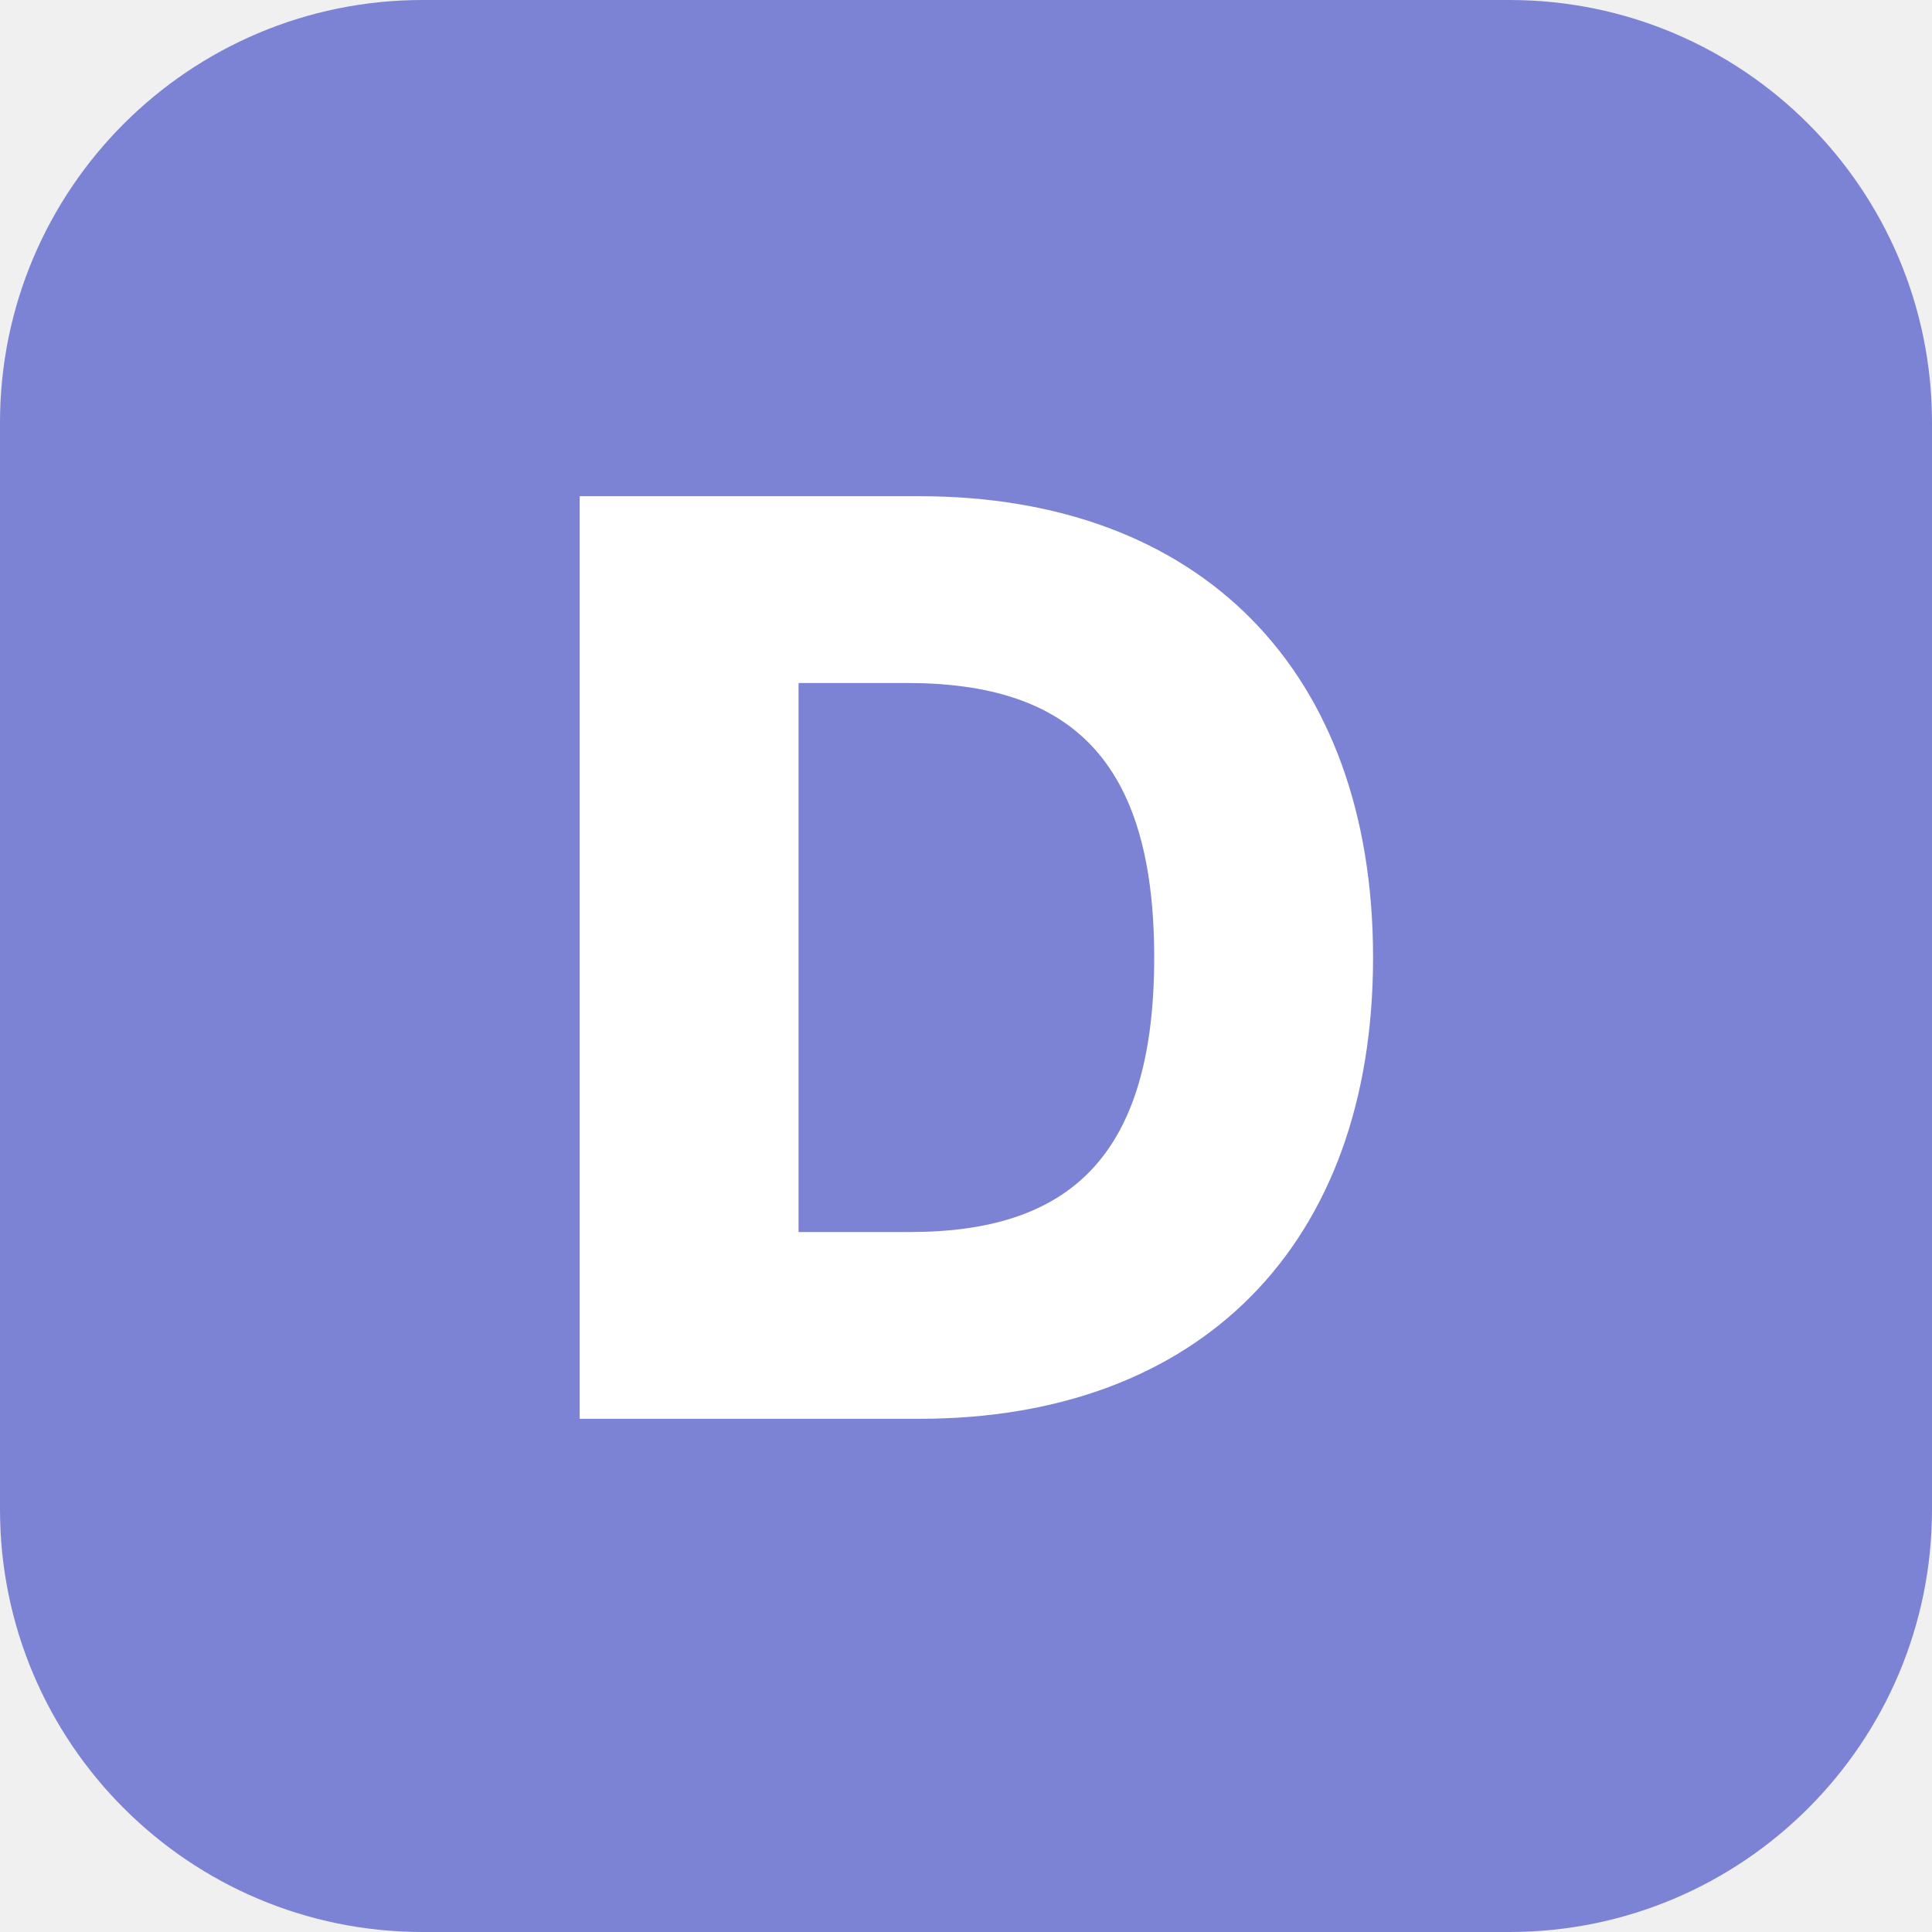
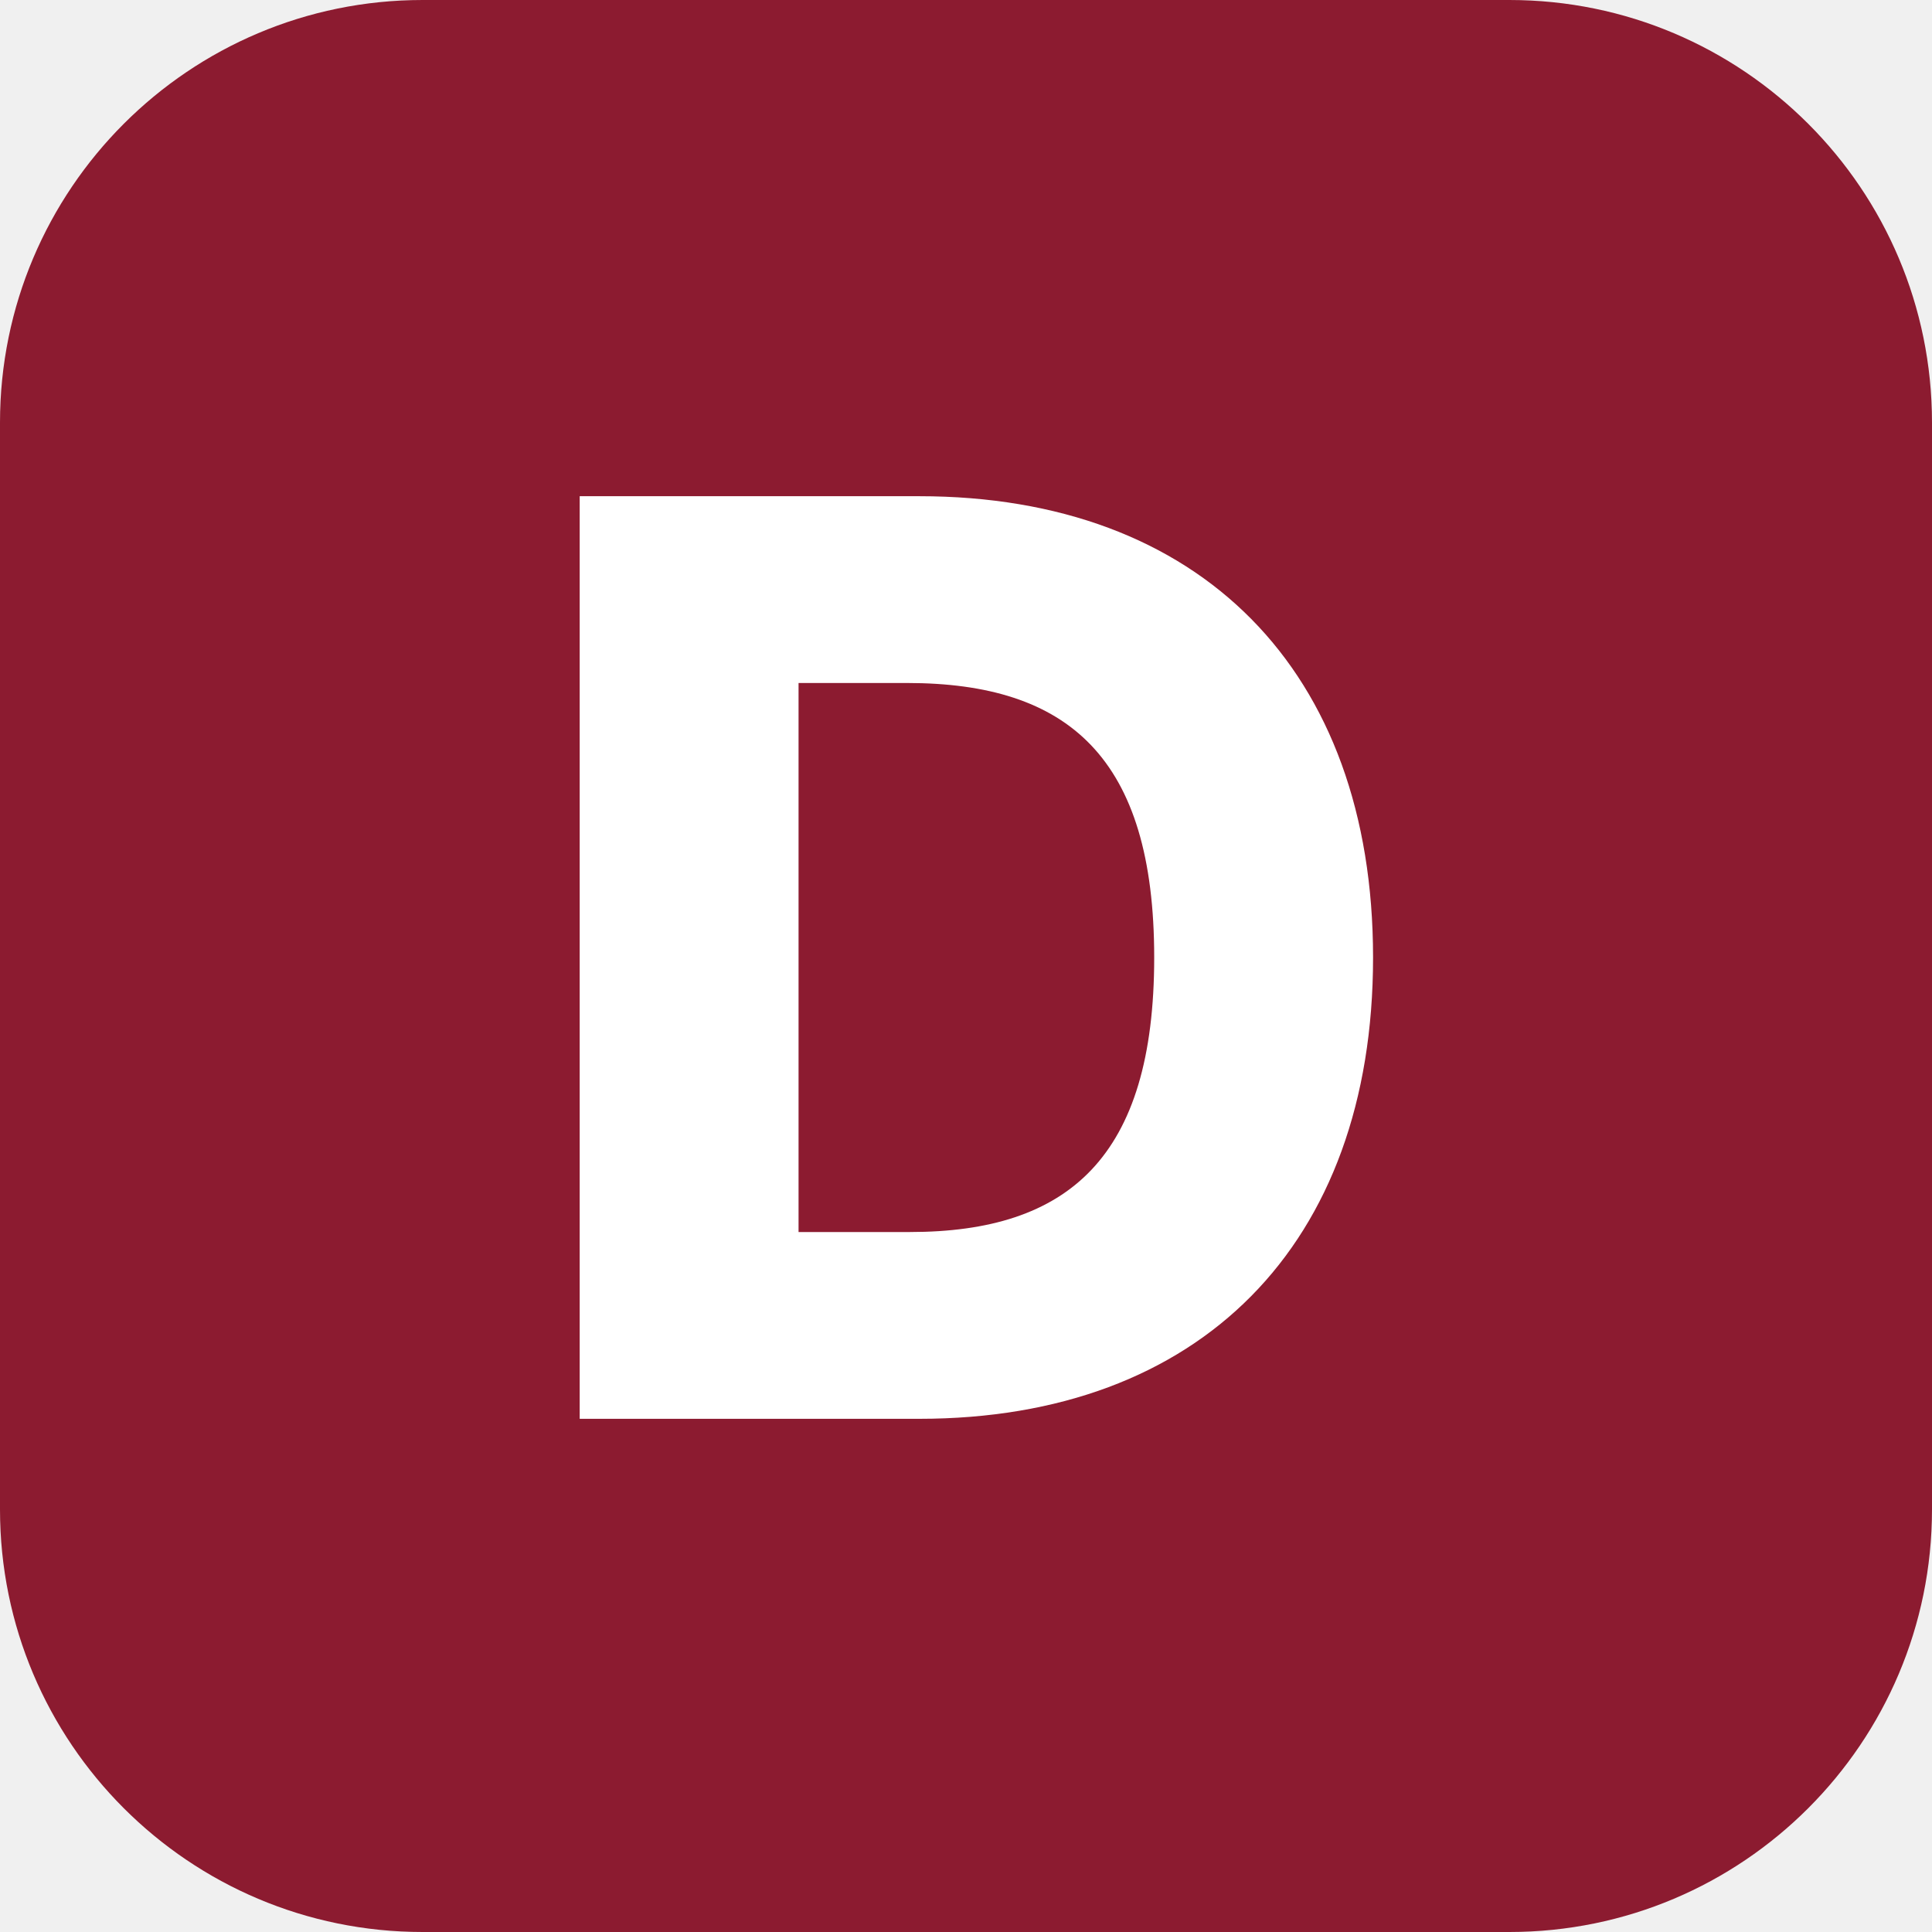
<svg xmlns="http://www.w3.org/2000/svg" viewBox="0 0 32 32">
-   <rect width="32" height="32" rx="7" fill="#7C83D4" />
+   <rect width="32" height="32" rx="7" fill="#8C1B30" />
  <text x="16" y="23.5" text-anchor="middle" fill="white" font-family="system-ui, -apple-system, sans-serif" font-weight="800" font-size="21" letter-spacing="-0.5">D</text>
</svg>
